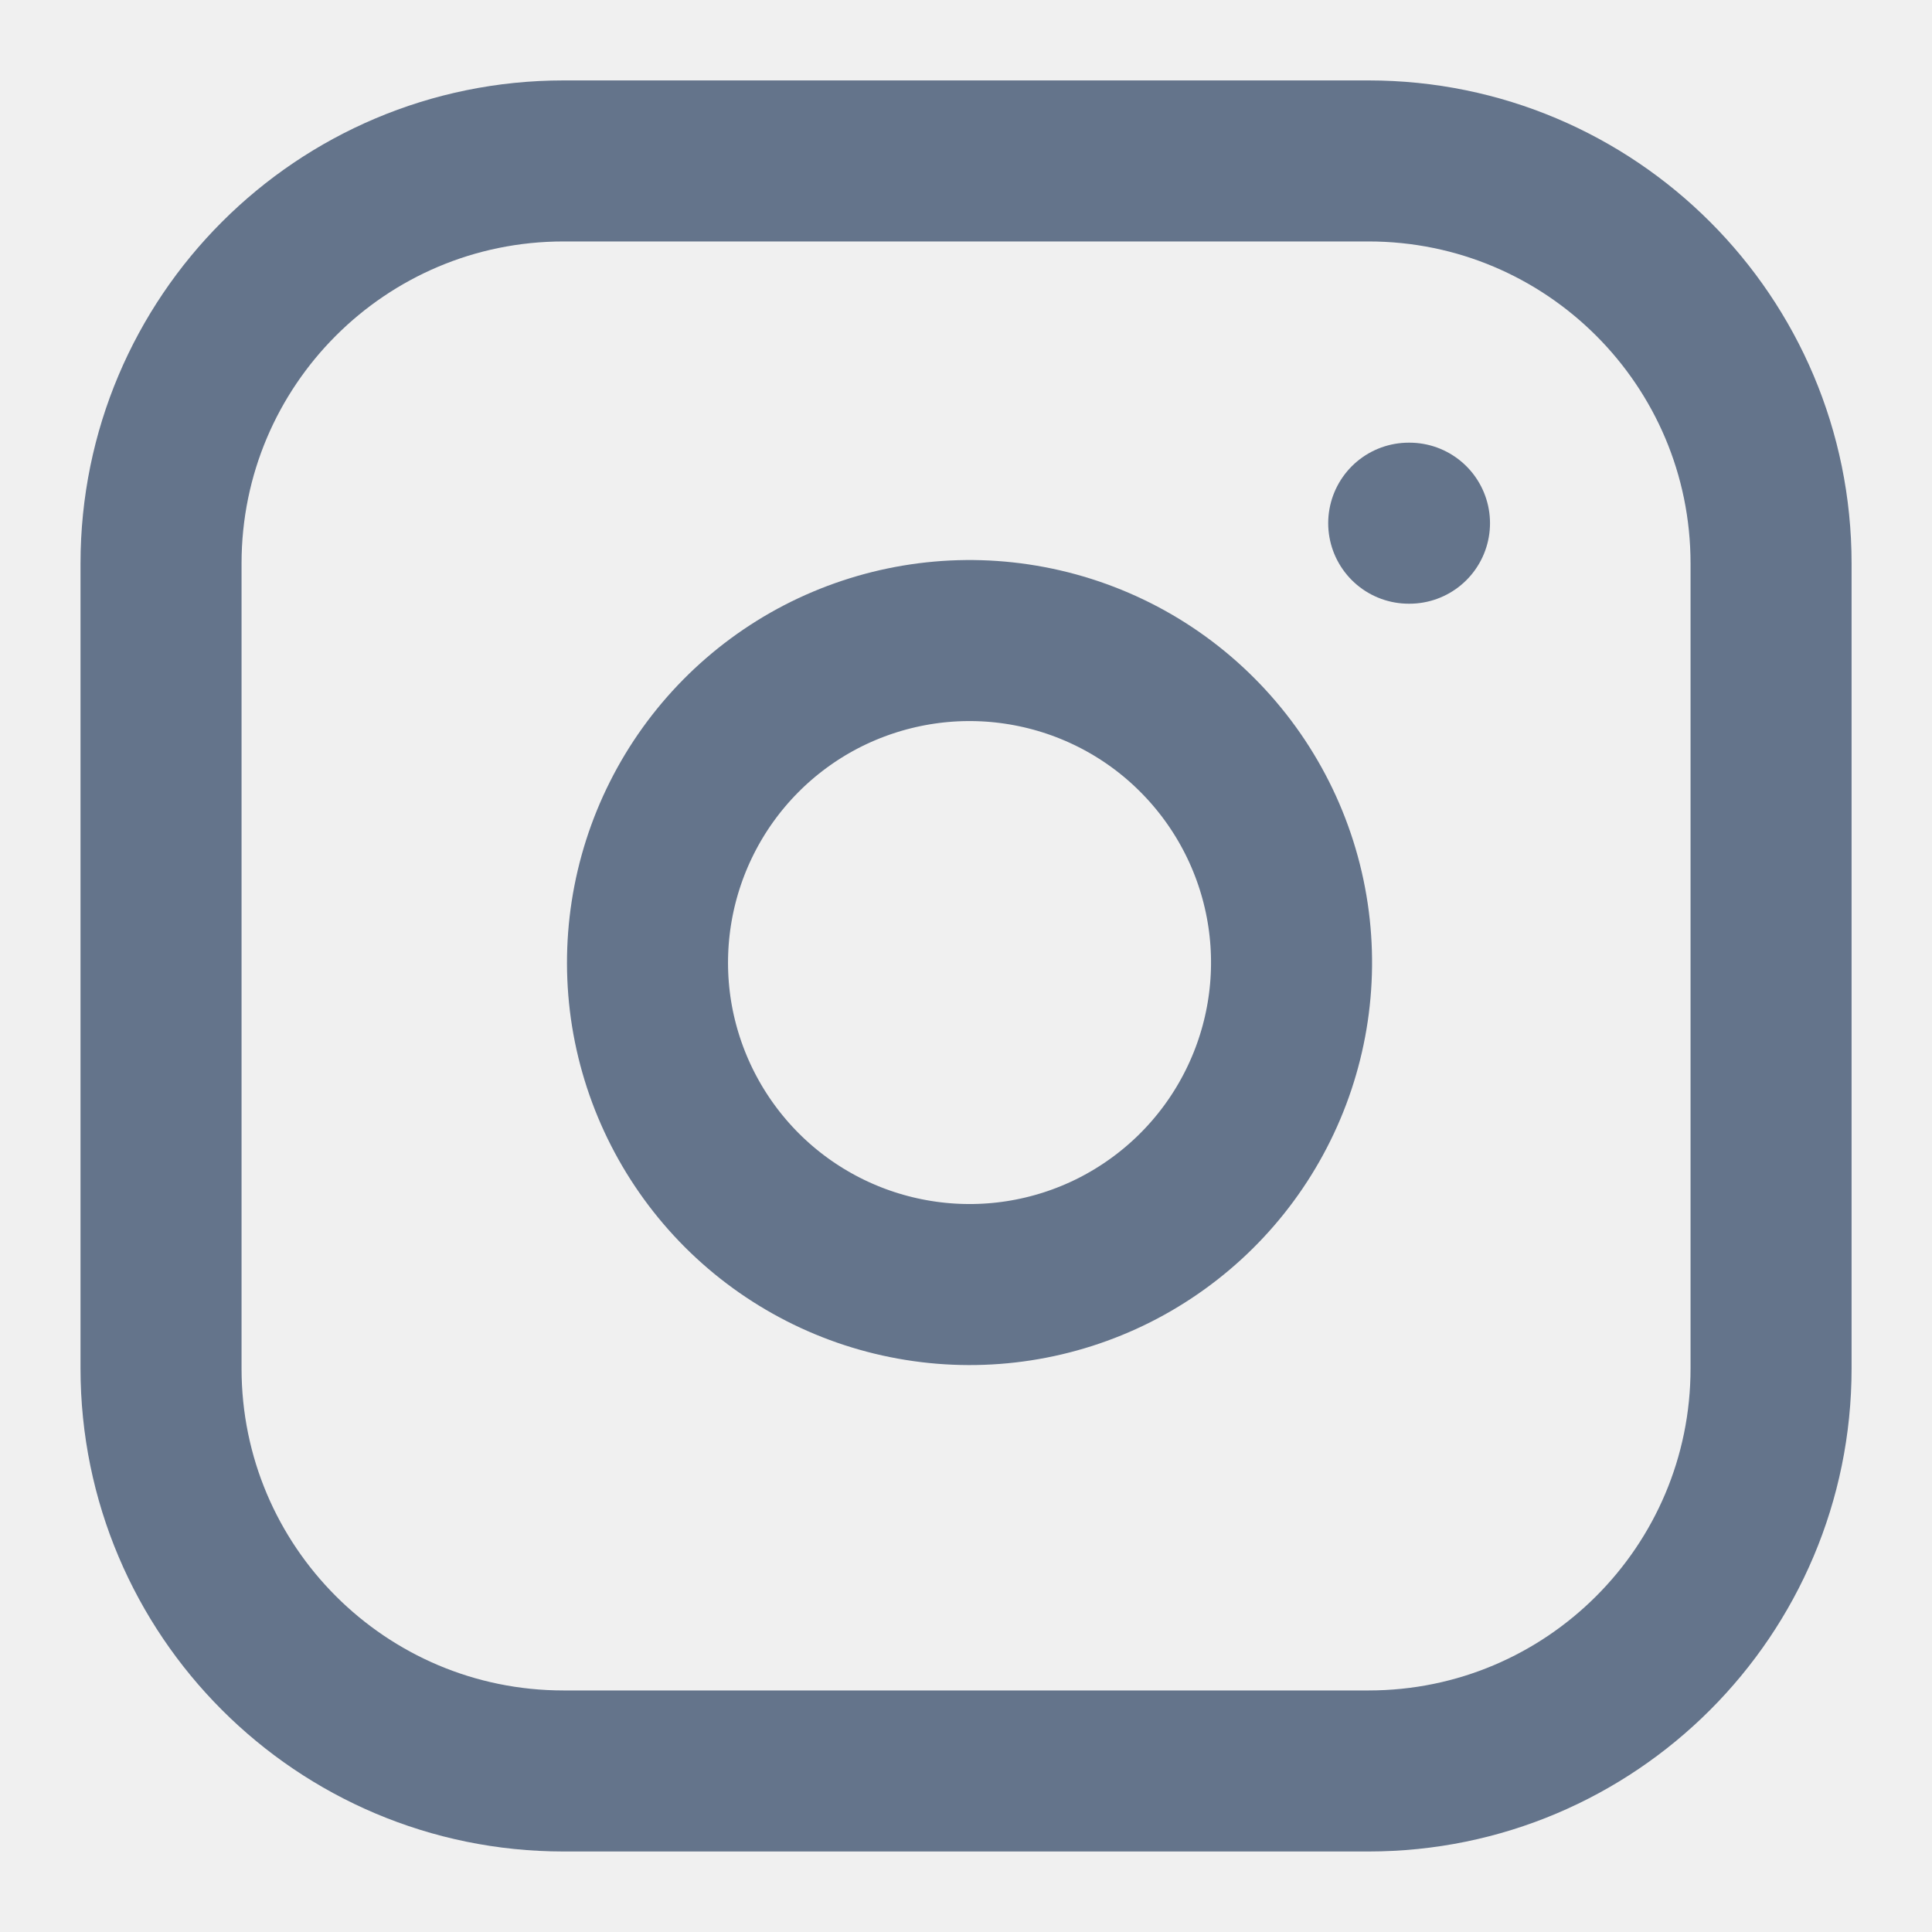
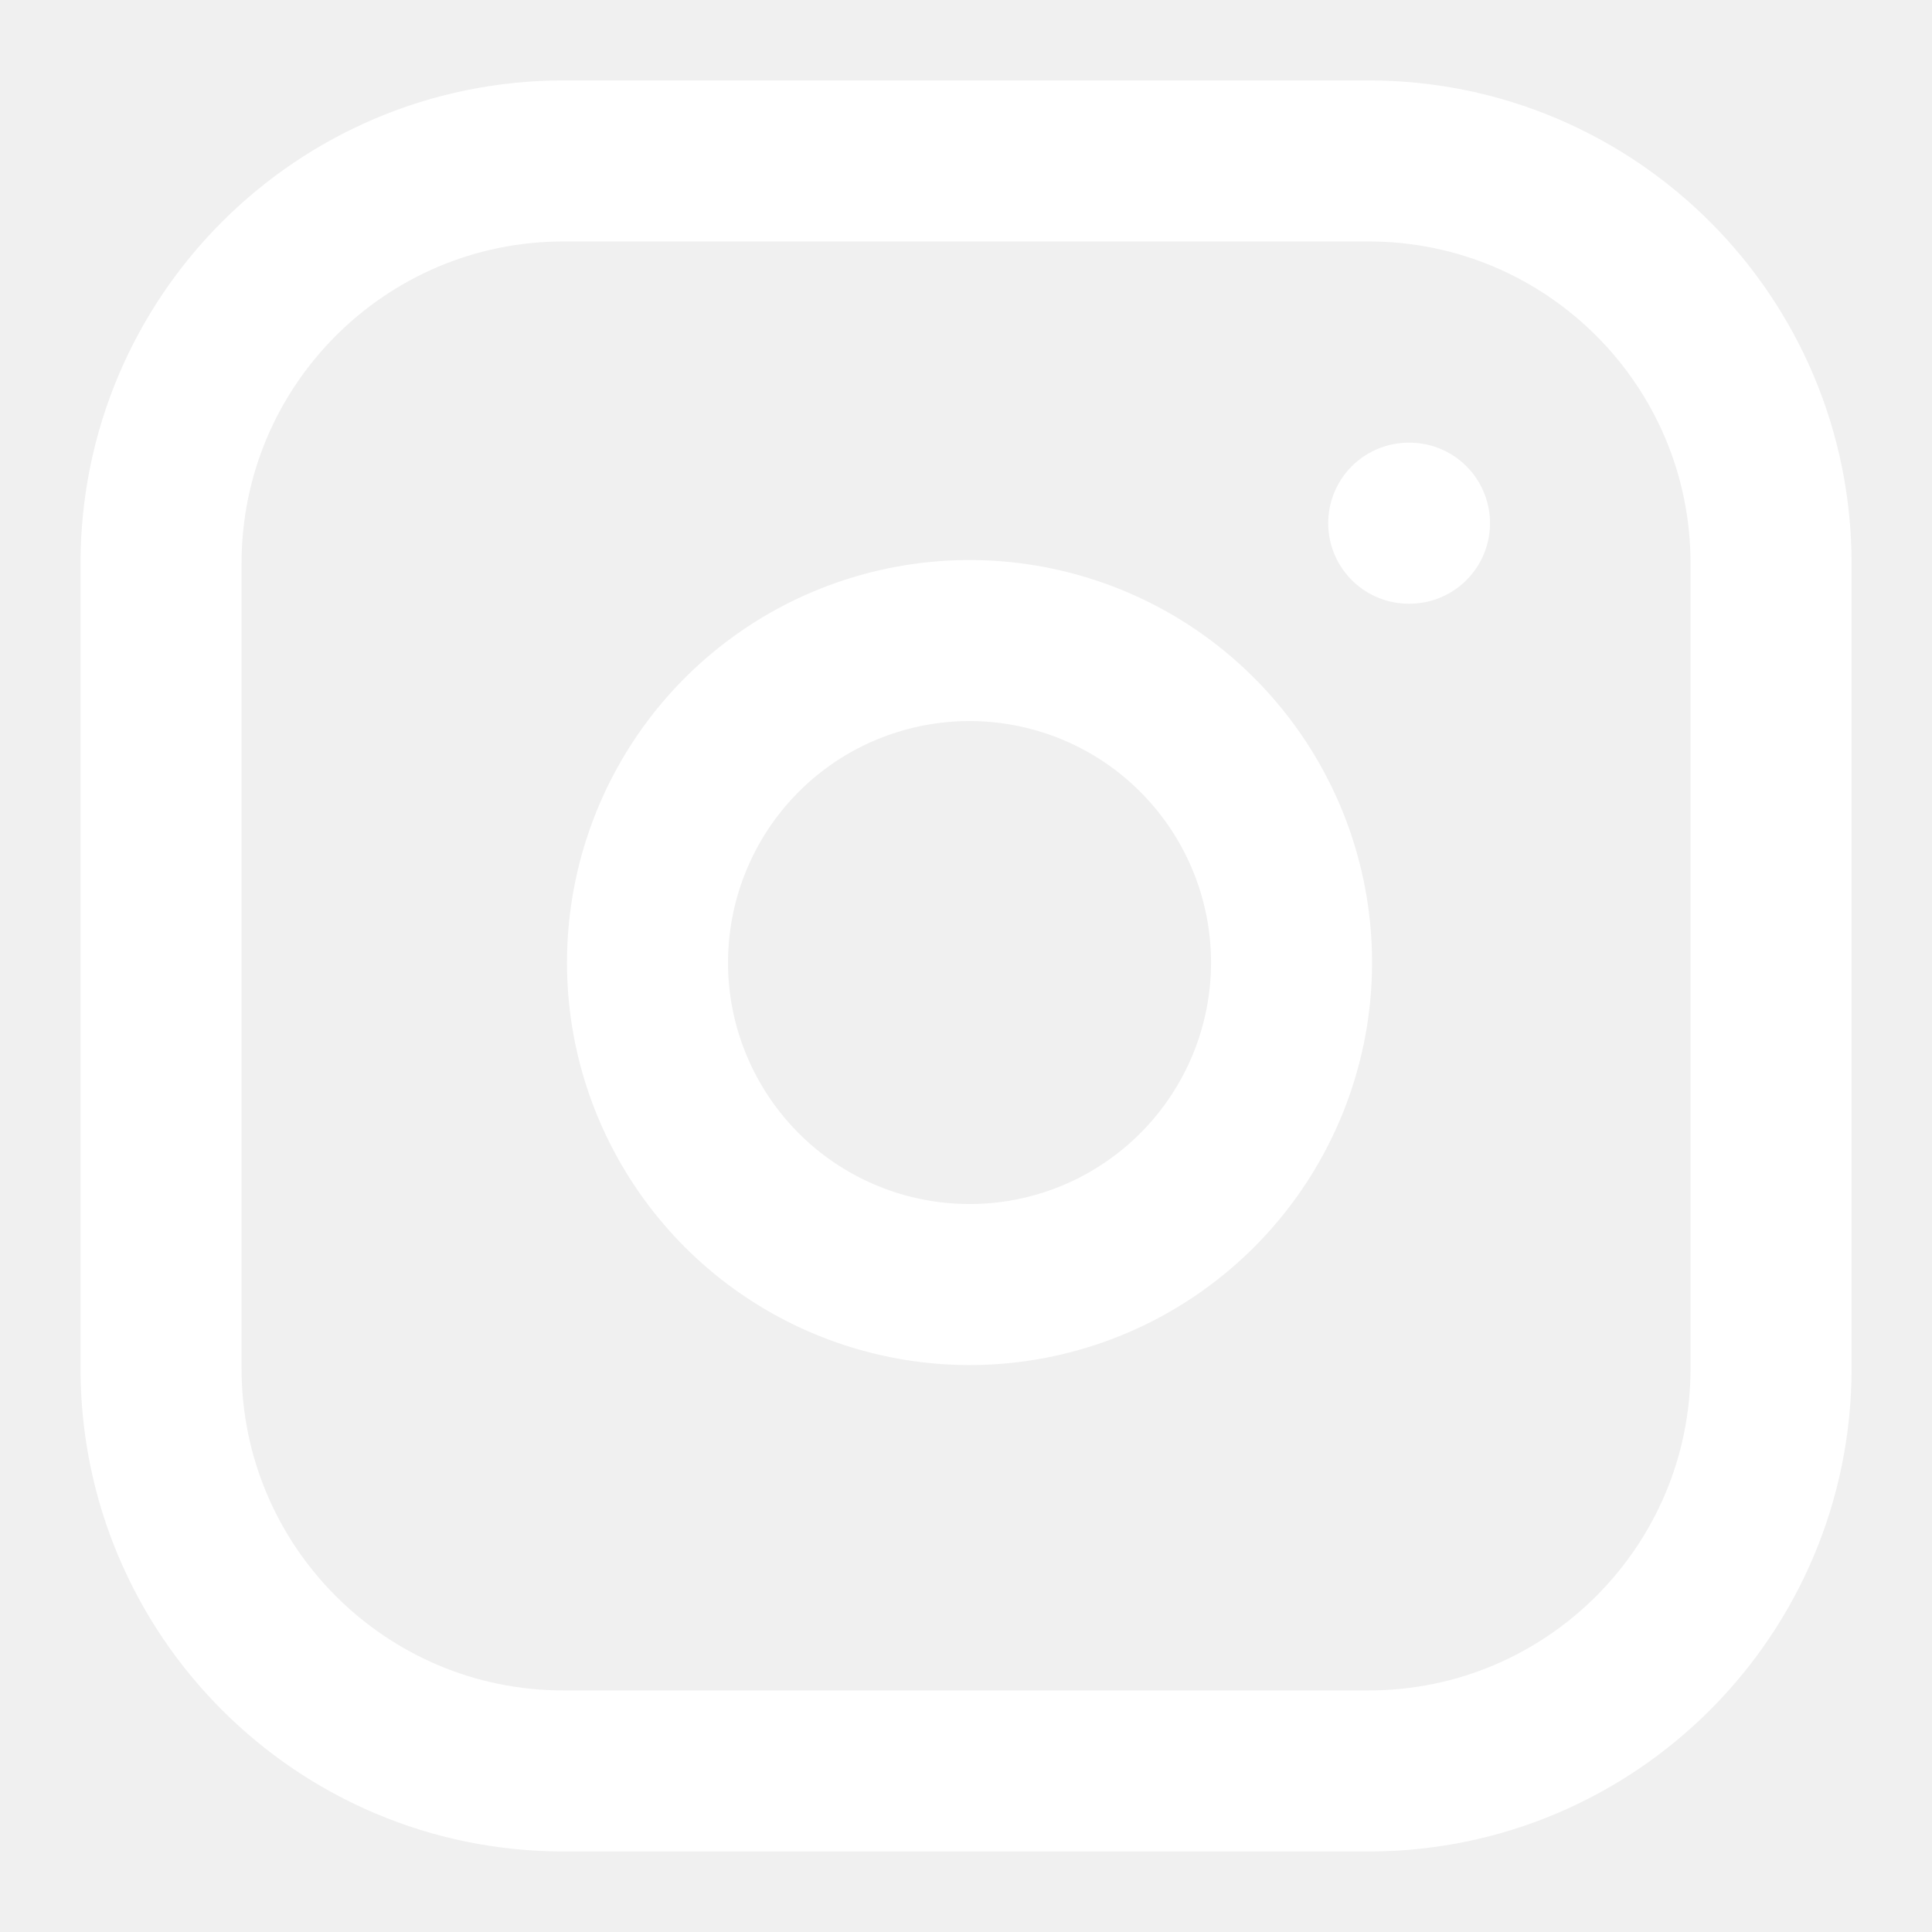
<svg xmlns="http://www.w3.org/2000/svg" width="20" height="20" viewBox="0 0 20 20" fill="none">
-   <path d="M14.167 1.666H5.834C3.532 1.666 1.667 3.531 1.667 5.833V14.166C1.667 16.467 3.532 18.333 5.834 18.333H14.167C16.468 18.333 18.334 16.467 18.334 14.166V5.833C18.334 3.531 16.468 1.666 14.167 1.666Z" stroke="#64748B" stroke-width="1.667" stroke-linecap="round" stroke-linejoin="round" />
-   <path d="M13.334 9.475C13.437 10.169 13.318 10.877 12.995 11.499C12.672 12.122 12.161 12.626 11.535 12.942C10.909 13.257 10.199 13.367 9.507 13.255C8.815 13.144 8.175 12.817 7.679 12.321C7.184 11.825 6.857 11.186 6.745 10.494C6.634 9.802 6.744 9.092 7.059 8.466C7.374 7.839 7.879 7.328 8.501 7.005C9.124 6.683 9.832 6.564 10.525 6.667C11.233 6.772 11.888 7.101 12.393 7.607C12.899 8.113 13.229 8.768 13.334 9.475Z" stroke="#64748B" stroke-width="1.667" stroke-linecap="round" stroke-linejoin="round" />
-   <path d="M14.583 5.416H14.591" stroke="#64748B" stroke-width="1.667" stroke-linecap="round" stroke-linejoin="round" />
+   <path d="M14.167 1.666H5.834C3.532 1.666 1.667 3.531 1.667 5.833V14.166C1.667 16.467 3.532 18.333 5.834 18.333H14.167C16.468 18.333 18.334 16.467 18.334 14.166V5.833C18.334 3.531 16.468 1.666 14.167 1.666Z" stroke="#ffffff" stroke-width="1.667" stroke-linecap="round" stroke-linejoin="round" />
+   <path d="M13.334 9.475C13.437 10.169 13.318 10.877 12.995 11.499C12.672 12.122 12.161 12.626 11.535 12.942C10.909 13.257 10.199 13.367 9.507 13.255C8.815 13.144 8.175 12.817 7.679 12.321C7.184 11.825 6.857 11.186 6.745 10.494C6.634 9.802 6.744 9.092 7.059 8.466C7.374 7.839 7.879 7.328 8.501 7.005C9.124 6.683 9.832 6.564 10.525 6.667C11.233 6.772 11.888 7.101 12.393 7.607C12.899 8.113 13.229 8.768 13.334 9.475Z" stroke="#ffffff" stroke-width="1.667" stroke-linecap="round" stroke-linejoin="round" />
+   <path d="M14.583 5.416H14.591" stroke="#ffffff" stroke-width="1.667" stroke-linecap="round" stroke-linejoin="round" />
</svg>
